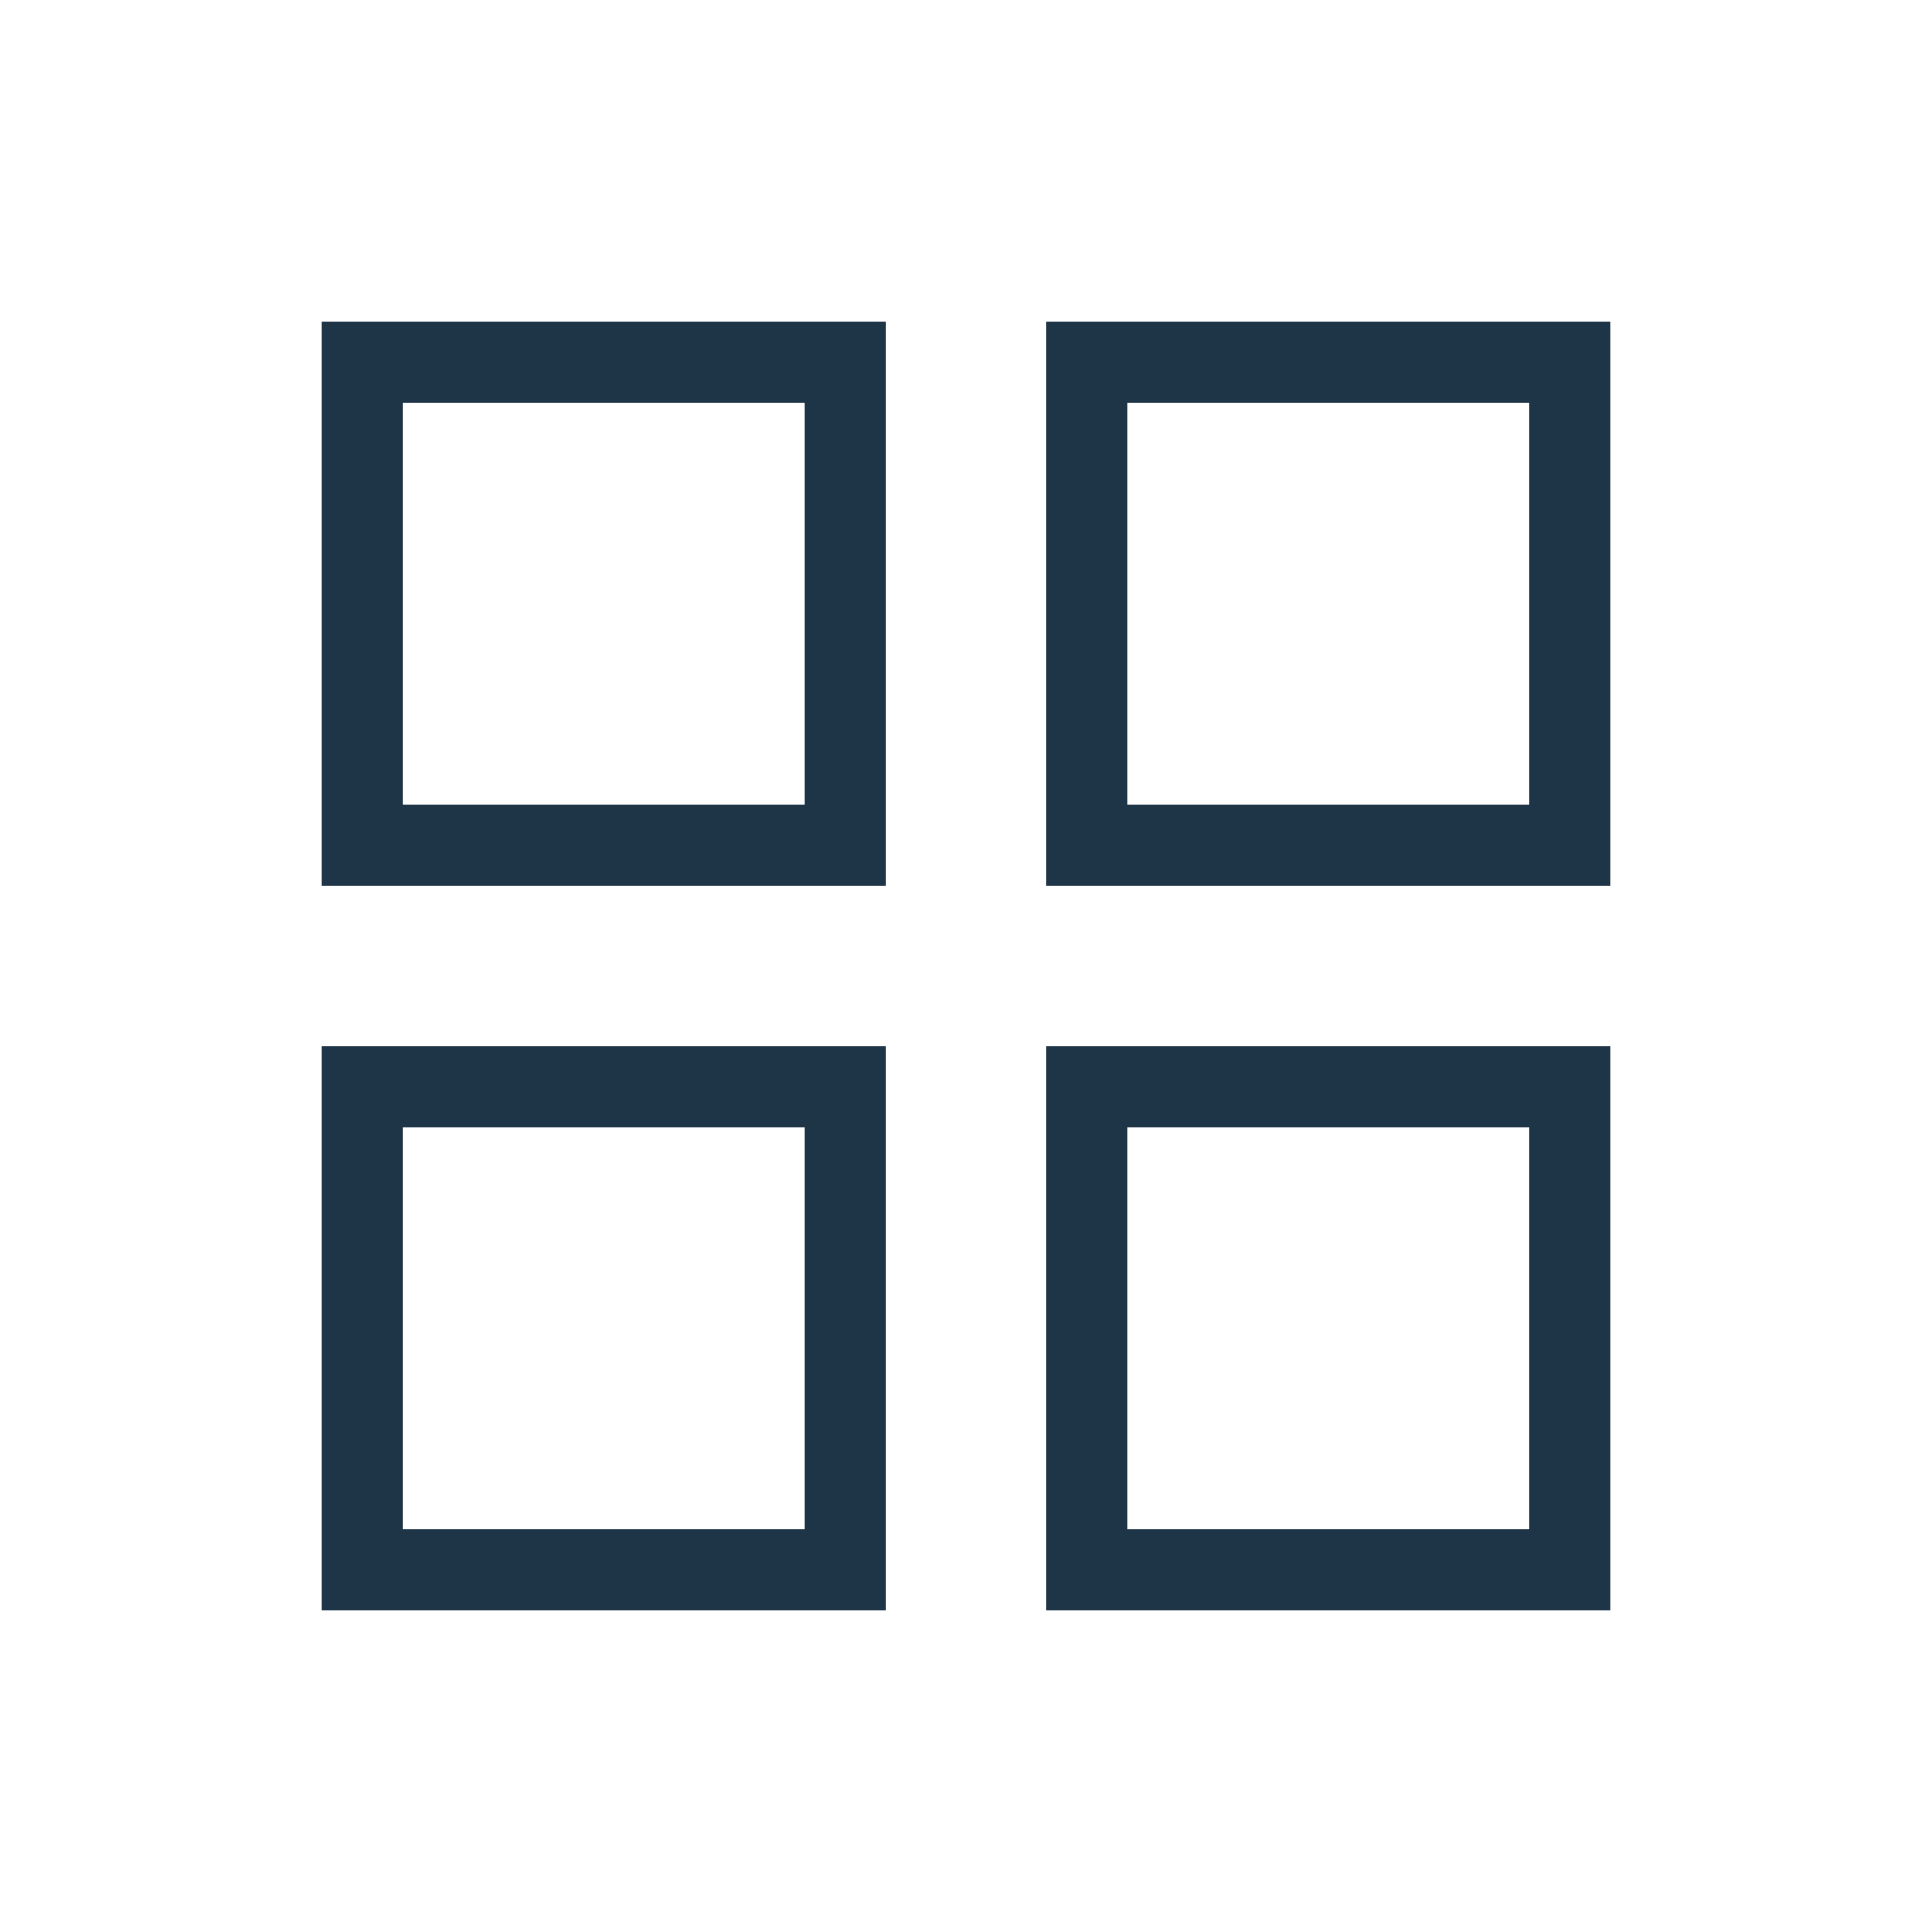
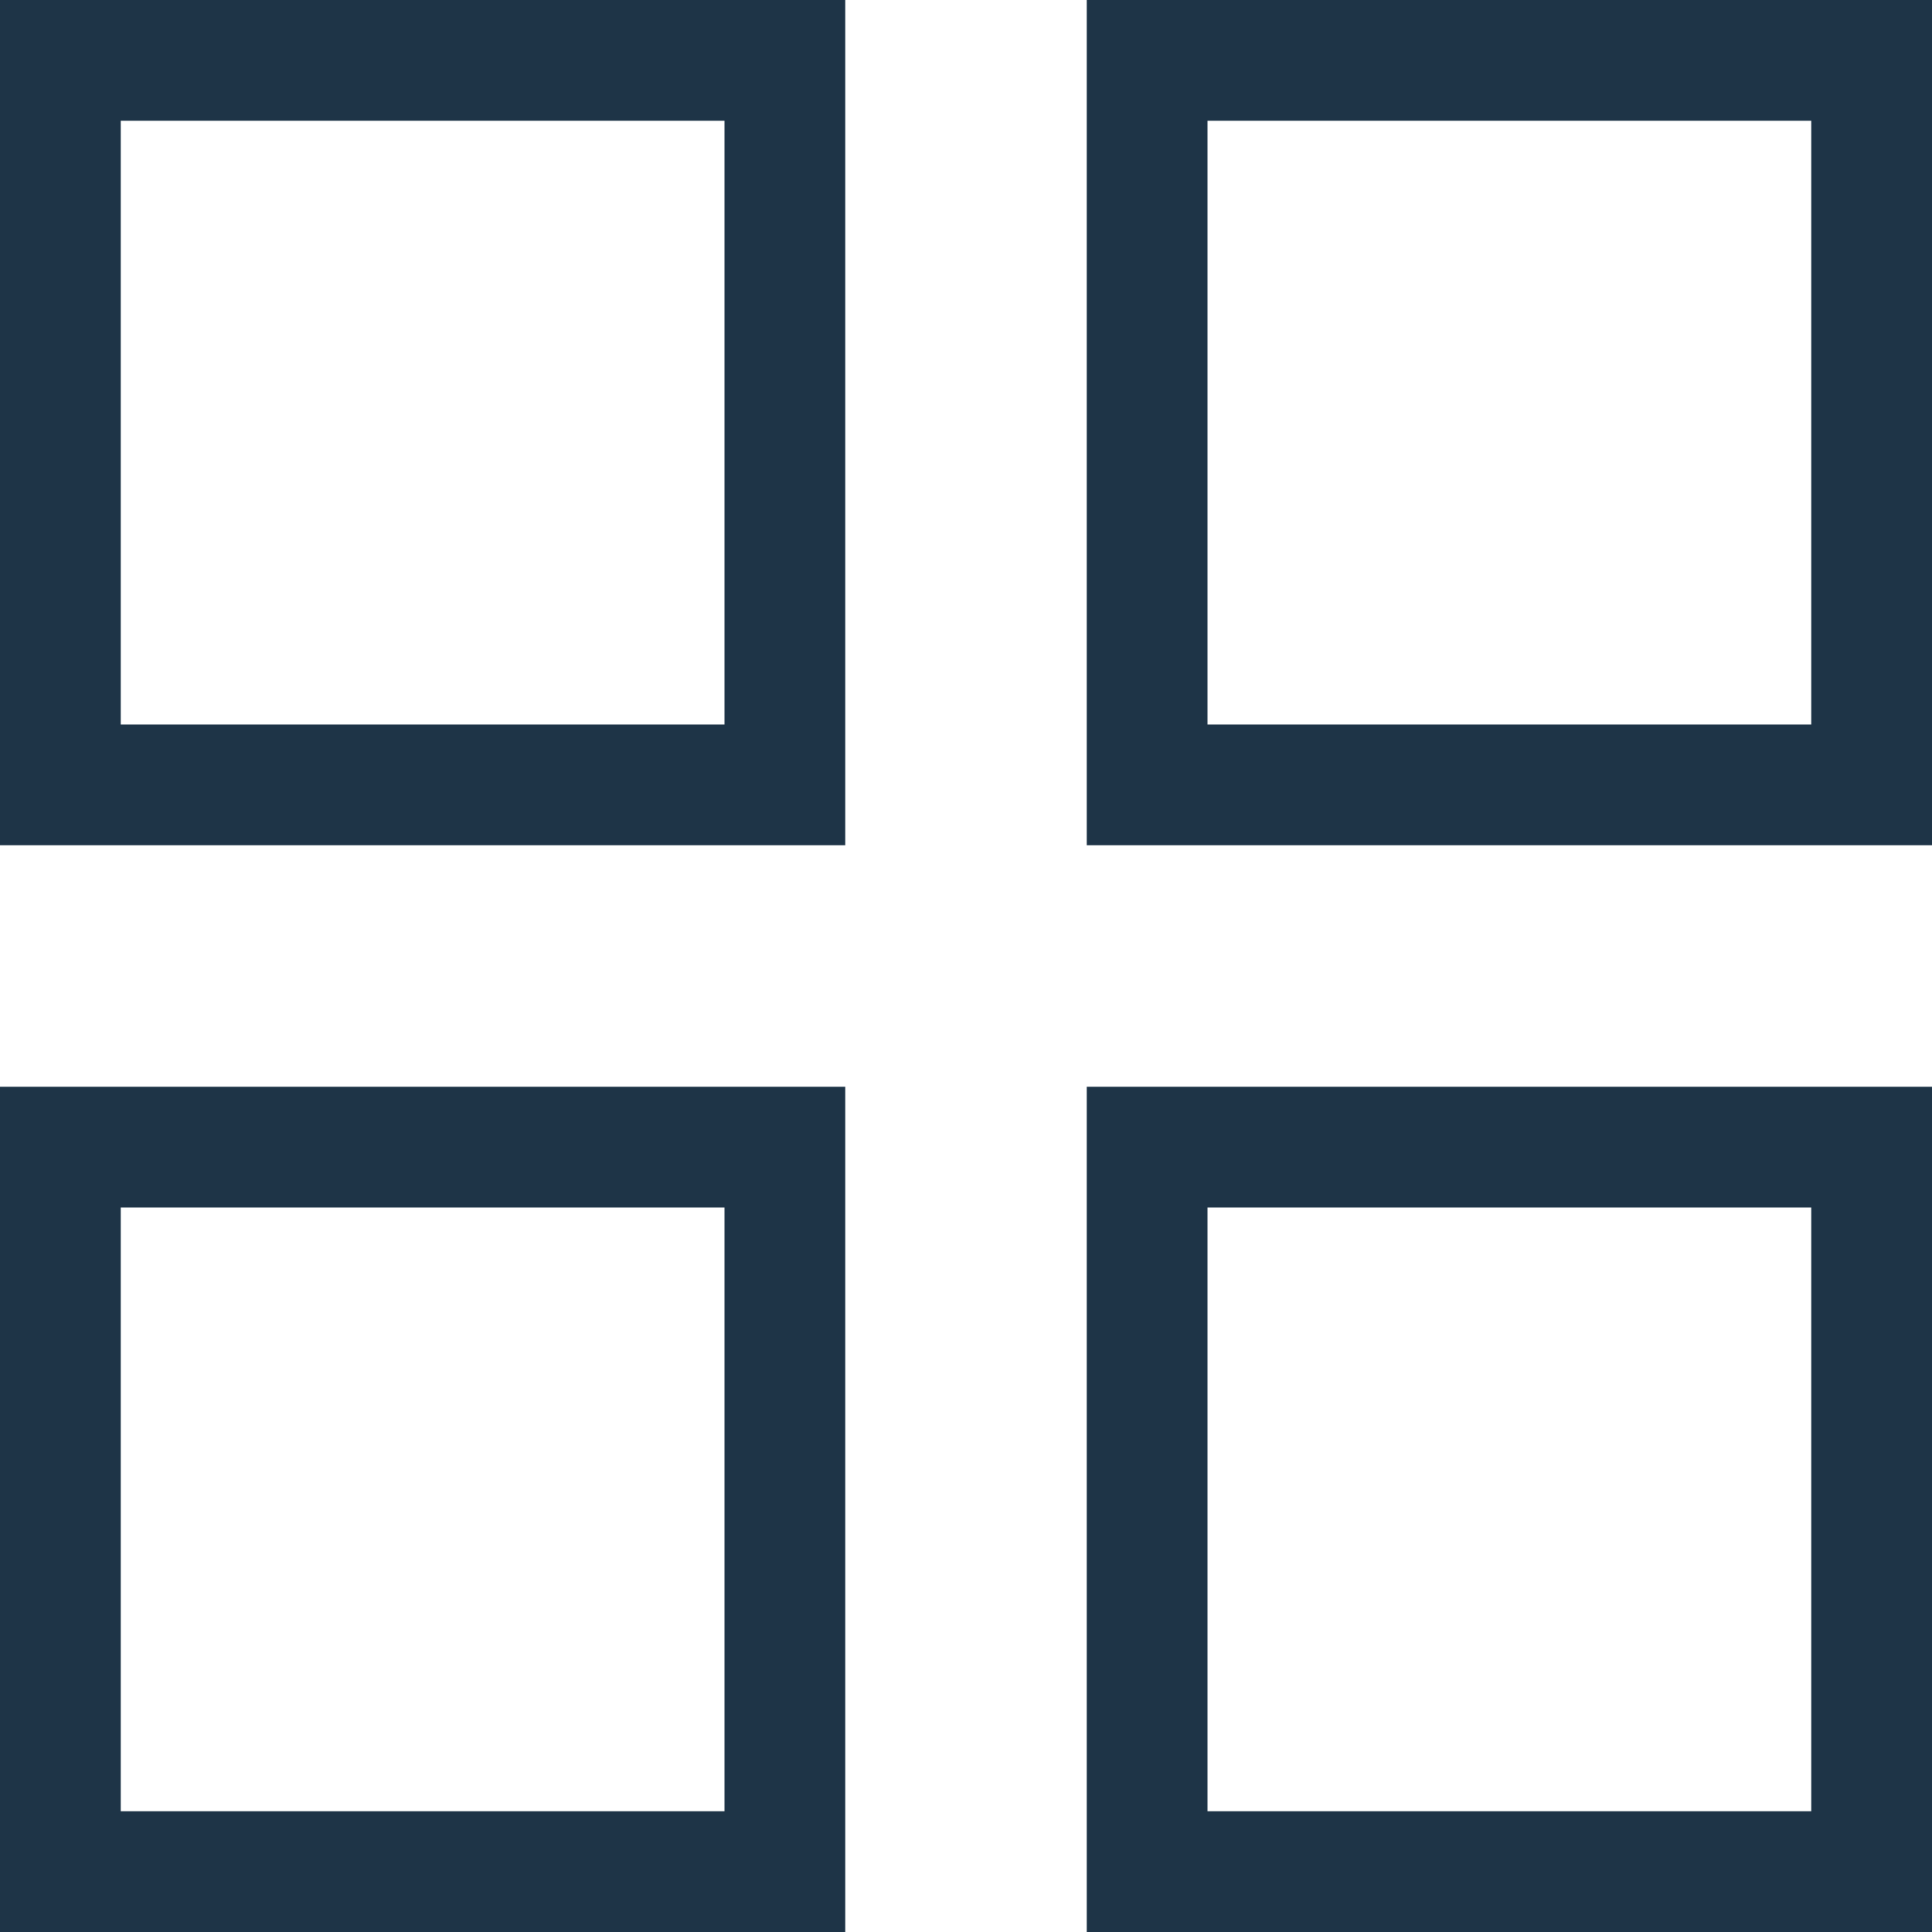
- <svg xmlns="http://www.w3.org/2000/svg" width="24" height="24" viewBox="0 0 24 24" fill="none">
-   <rect x="4.5" y="4.5" width="6" height="6" stroke="#1E3447" />
-   <rect x="13.5" y="4.5" width="6" height="6" stroke="#1E3447" />
-   <rect x="4.5" y="13.5" width="6" height="6" stroke="#1E3447" />
-   <rect x="13.5" y="13.5" width="6" height="6" stroke="#1E3447" />
+ <svg xmlns="http://www.w3.org/2000/svg" width="16" height="16" viewBox="0 0 16 16" fill="none">
+   <path fill-rule="evenodd" clip-rule="evenodd" d="M1 1H6V6H1V1ZM0 7V0H7V7H0ZM10 1H15V6H10V1ZM9 7V0H16V7H9ZM6 10H1V15H6V10ZM0 9V16H7V9H0ZM10 10H15V15H10V10ZM9 16V9H16V16H9Z" fill="#1E3447" />
</svg>
